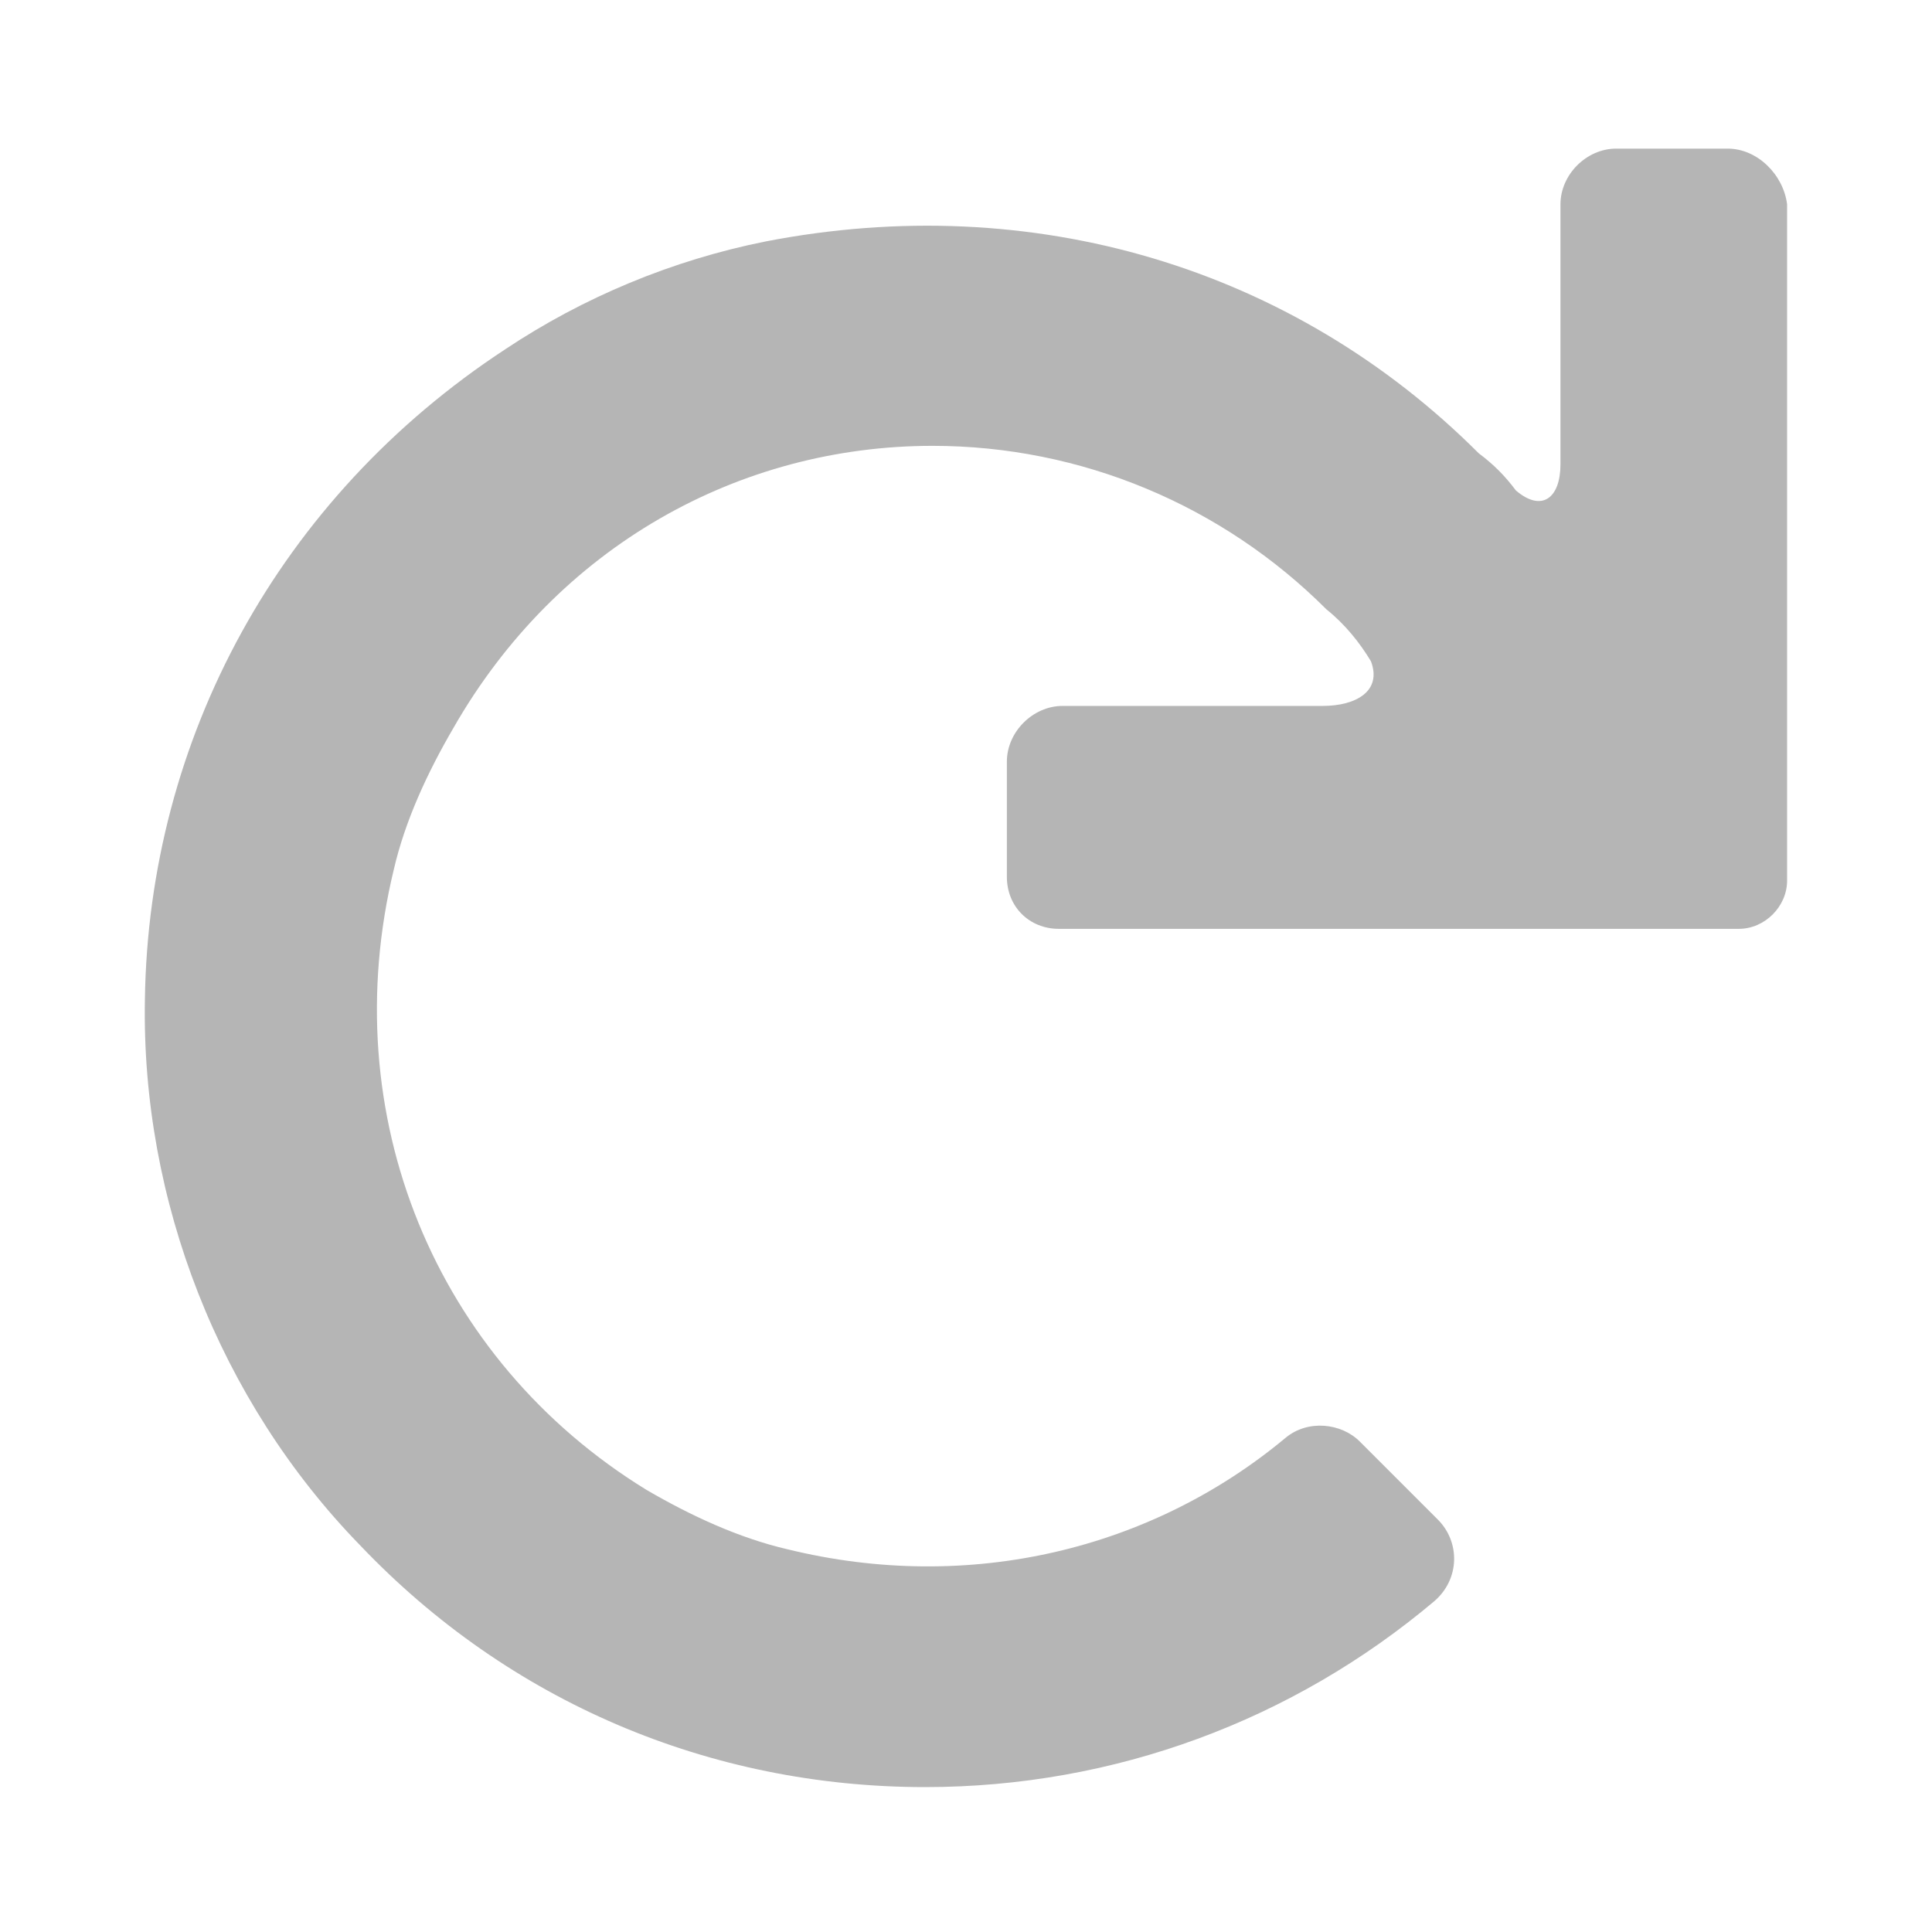
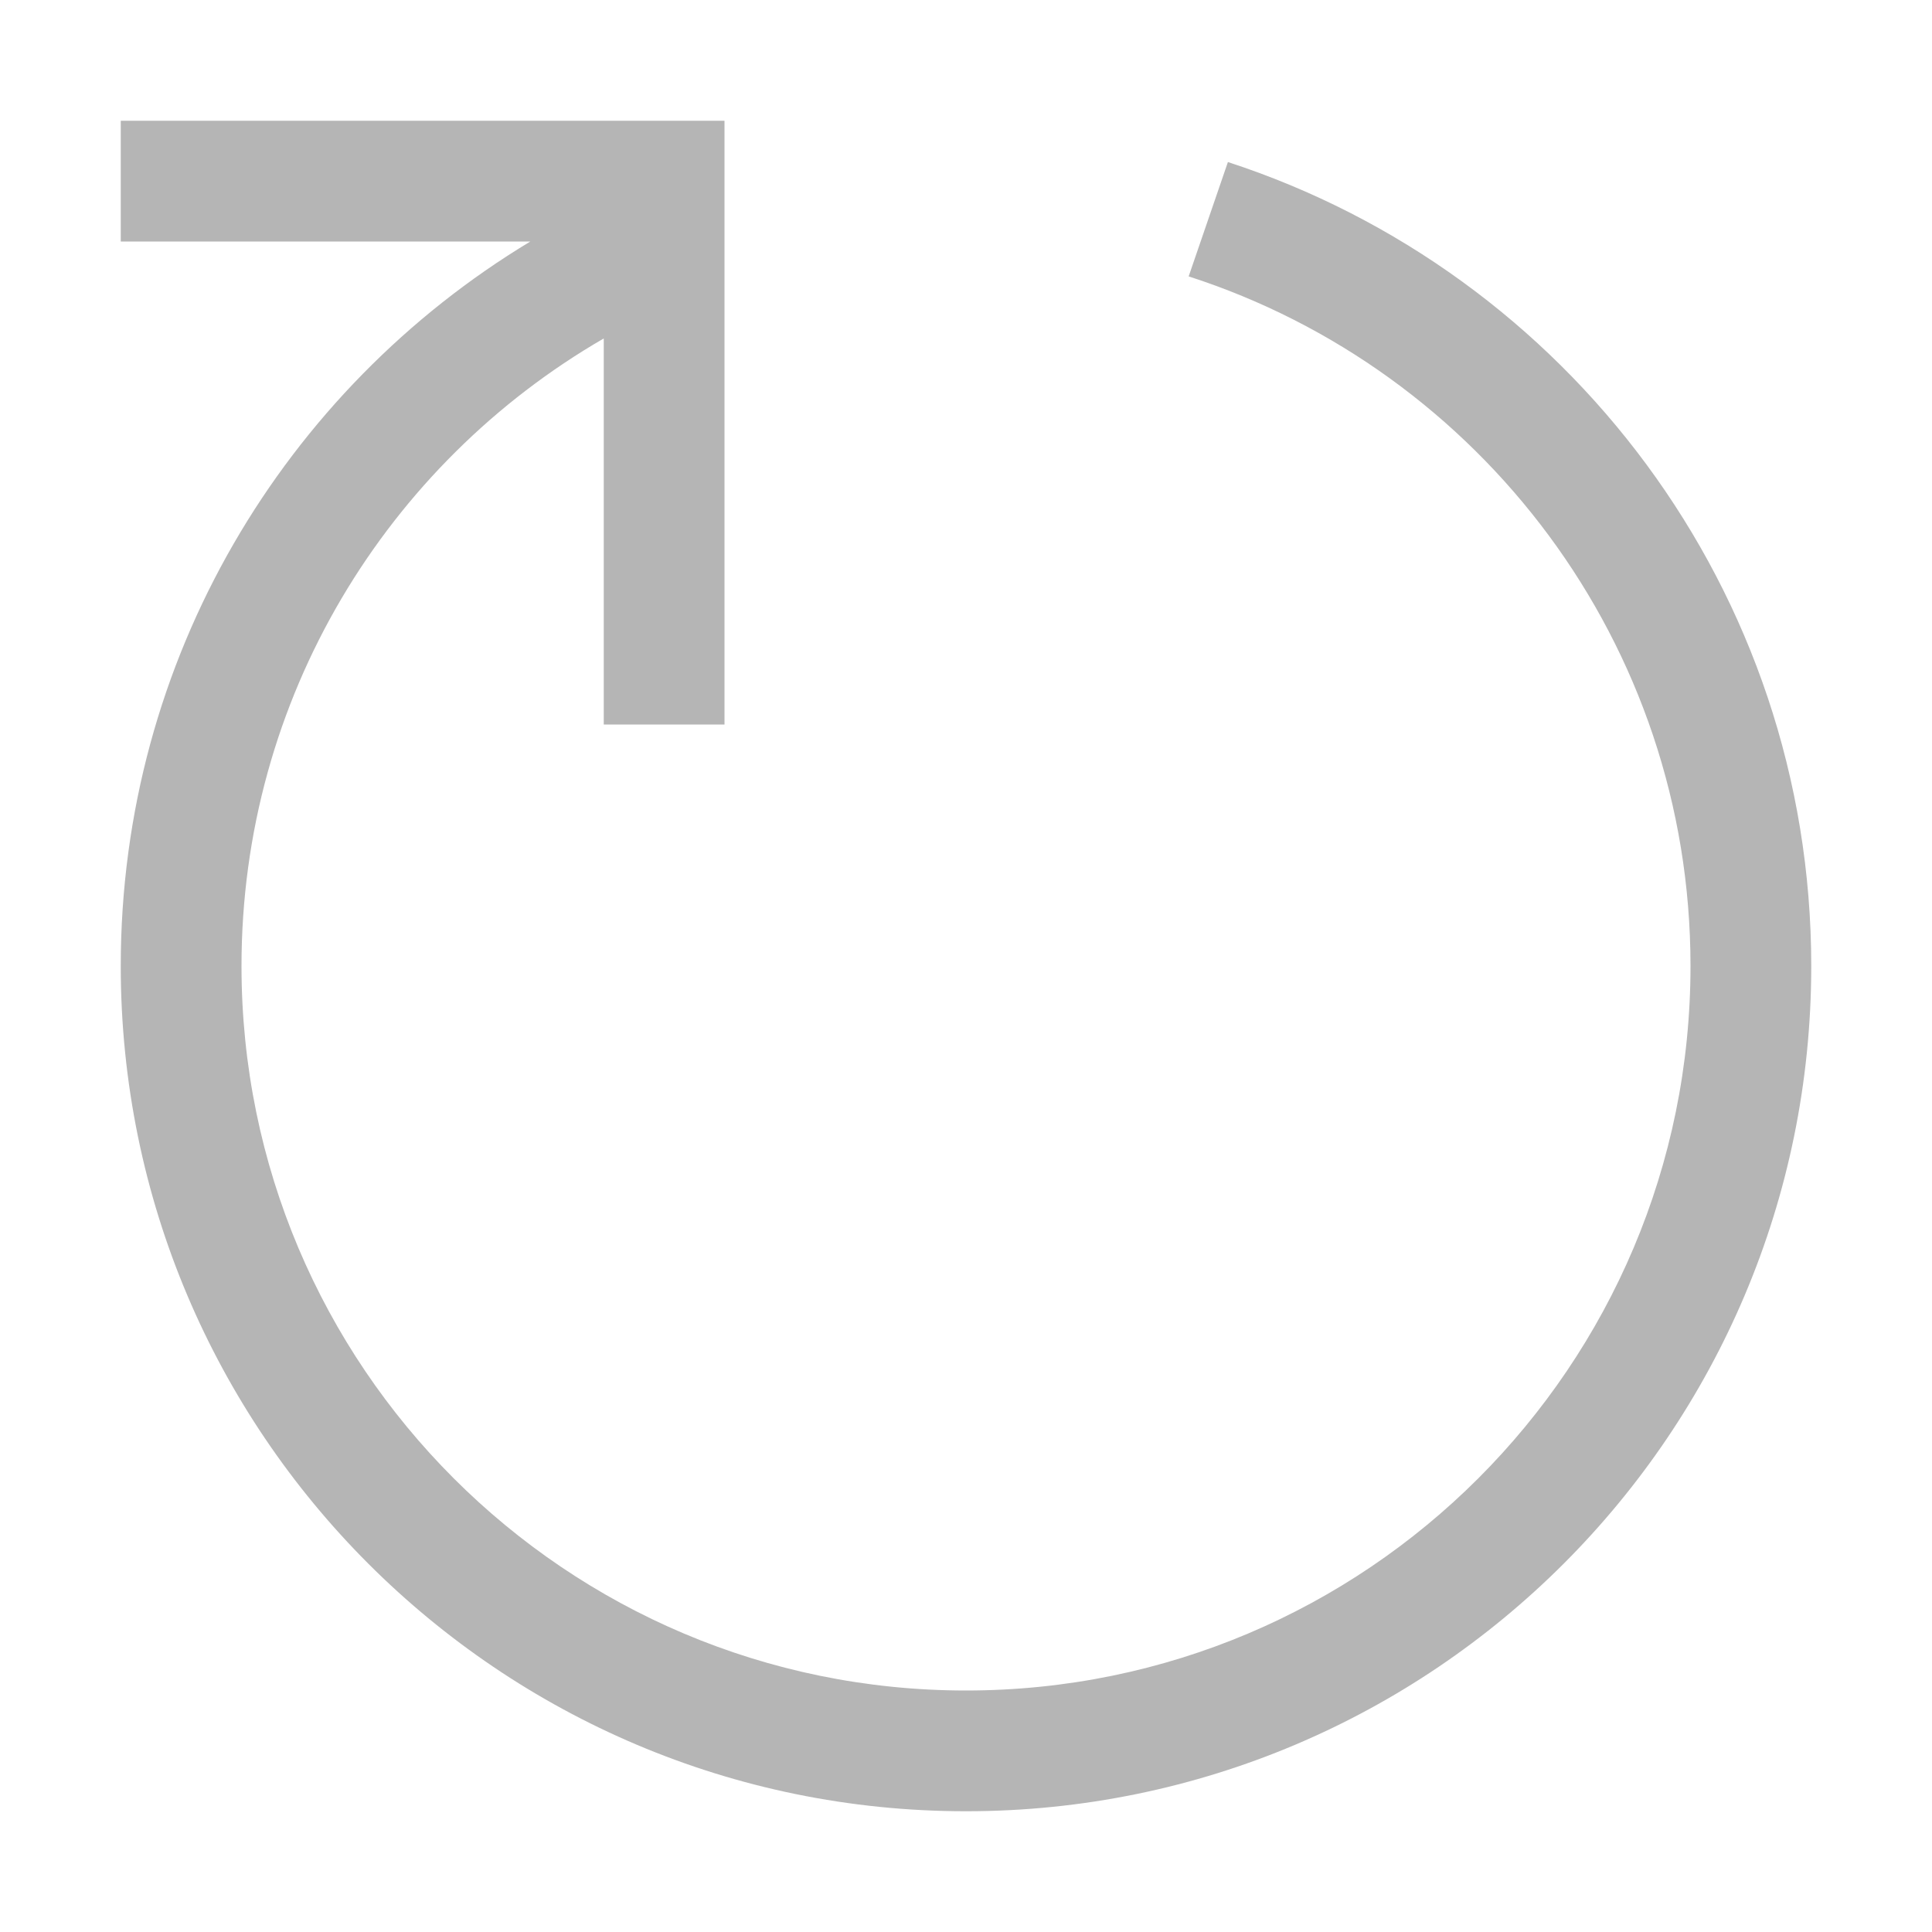
- <svg xmlns="http://www.w3.org/2000/svg" width="14" height="14" viewBox="0 0 52 52">
-   <path fill="#b5b5b5" d="m46.5 4h-3c-0.8 0-1.5 0.7-1.5 1.5v7c0 0.9-0.5 1.3-1.2 0.7-0.3-0.4-0.6-0.7-1-1-5-5-12-7.1-19.2-5.7-2.5 0.5-4.9 1.5-7 2.9-6.1 4-9.6 10.5-9.7 17.5-0.1 5.4 2 10.8 5.8 14.7 4 4.2 9.4 6.5 15.2 6.5 5.1 0 9.9-1.8 13.7-5 0.7-0.6 0.7-1.6 0.1-2.2l-2.1-2.1c-0.5-0.5-1.4-0.6-2-0.1-3.6 3-8.5 4.2-13.4 3-1.3-0.3-2.6-0.9-3.8-1.6-5.7-3.5-8.4-10.1-6.8-16.7 0.3-1.3 0.9-2.6 1.6-3.8 2.8-4.9 7.7-7.6 12.9-7.6 4 0 7.8 1.6 10.6 4.4 0.5 0.4 0.9 0.9 1.2 1.4 0.3 0.8-0.4 1.2-1.3 1.2h-7c-0.8 0-1.5 0.7-1.5 1.5v3.1c0 0.8 0.6 1.4 1.4 1.4h18.3c0.7 0 1.3-0.6 1.3-1.3v-18.2c-0.1-0.8-0.8-1.5-1.6-1.5z" />
+ <svg xmlns="http://www.w3.org/2000/svg" width="14" height="14" viewBox="0 0 16 16">
+   <path d="M1 1H6V6H5V2.803C3.207 3.84 2 5.779 2 8C2 11.314 4.686 14 8 14C11.314 14 14 11.314 14 8C14 5.33 12.256 3.067 9.844 2.289L10.169 1.342C12.973 2.255 15 4.891 15 8C15 11.866 11.866 15 8 15C4.134 15 1 11.866 1 8C1 5.454 2.36 3.225 4.392 2H1V1Z" fill="#b5b5b5" />
</svg>
